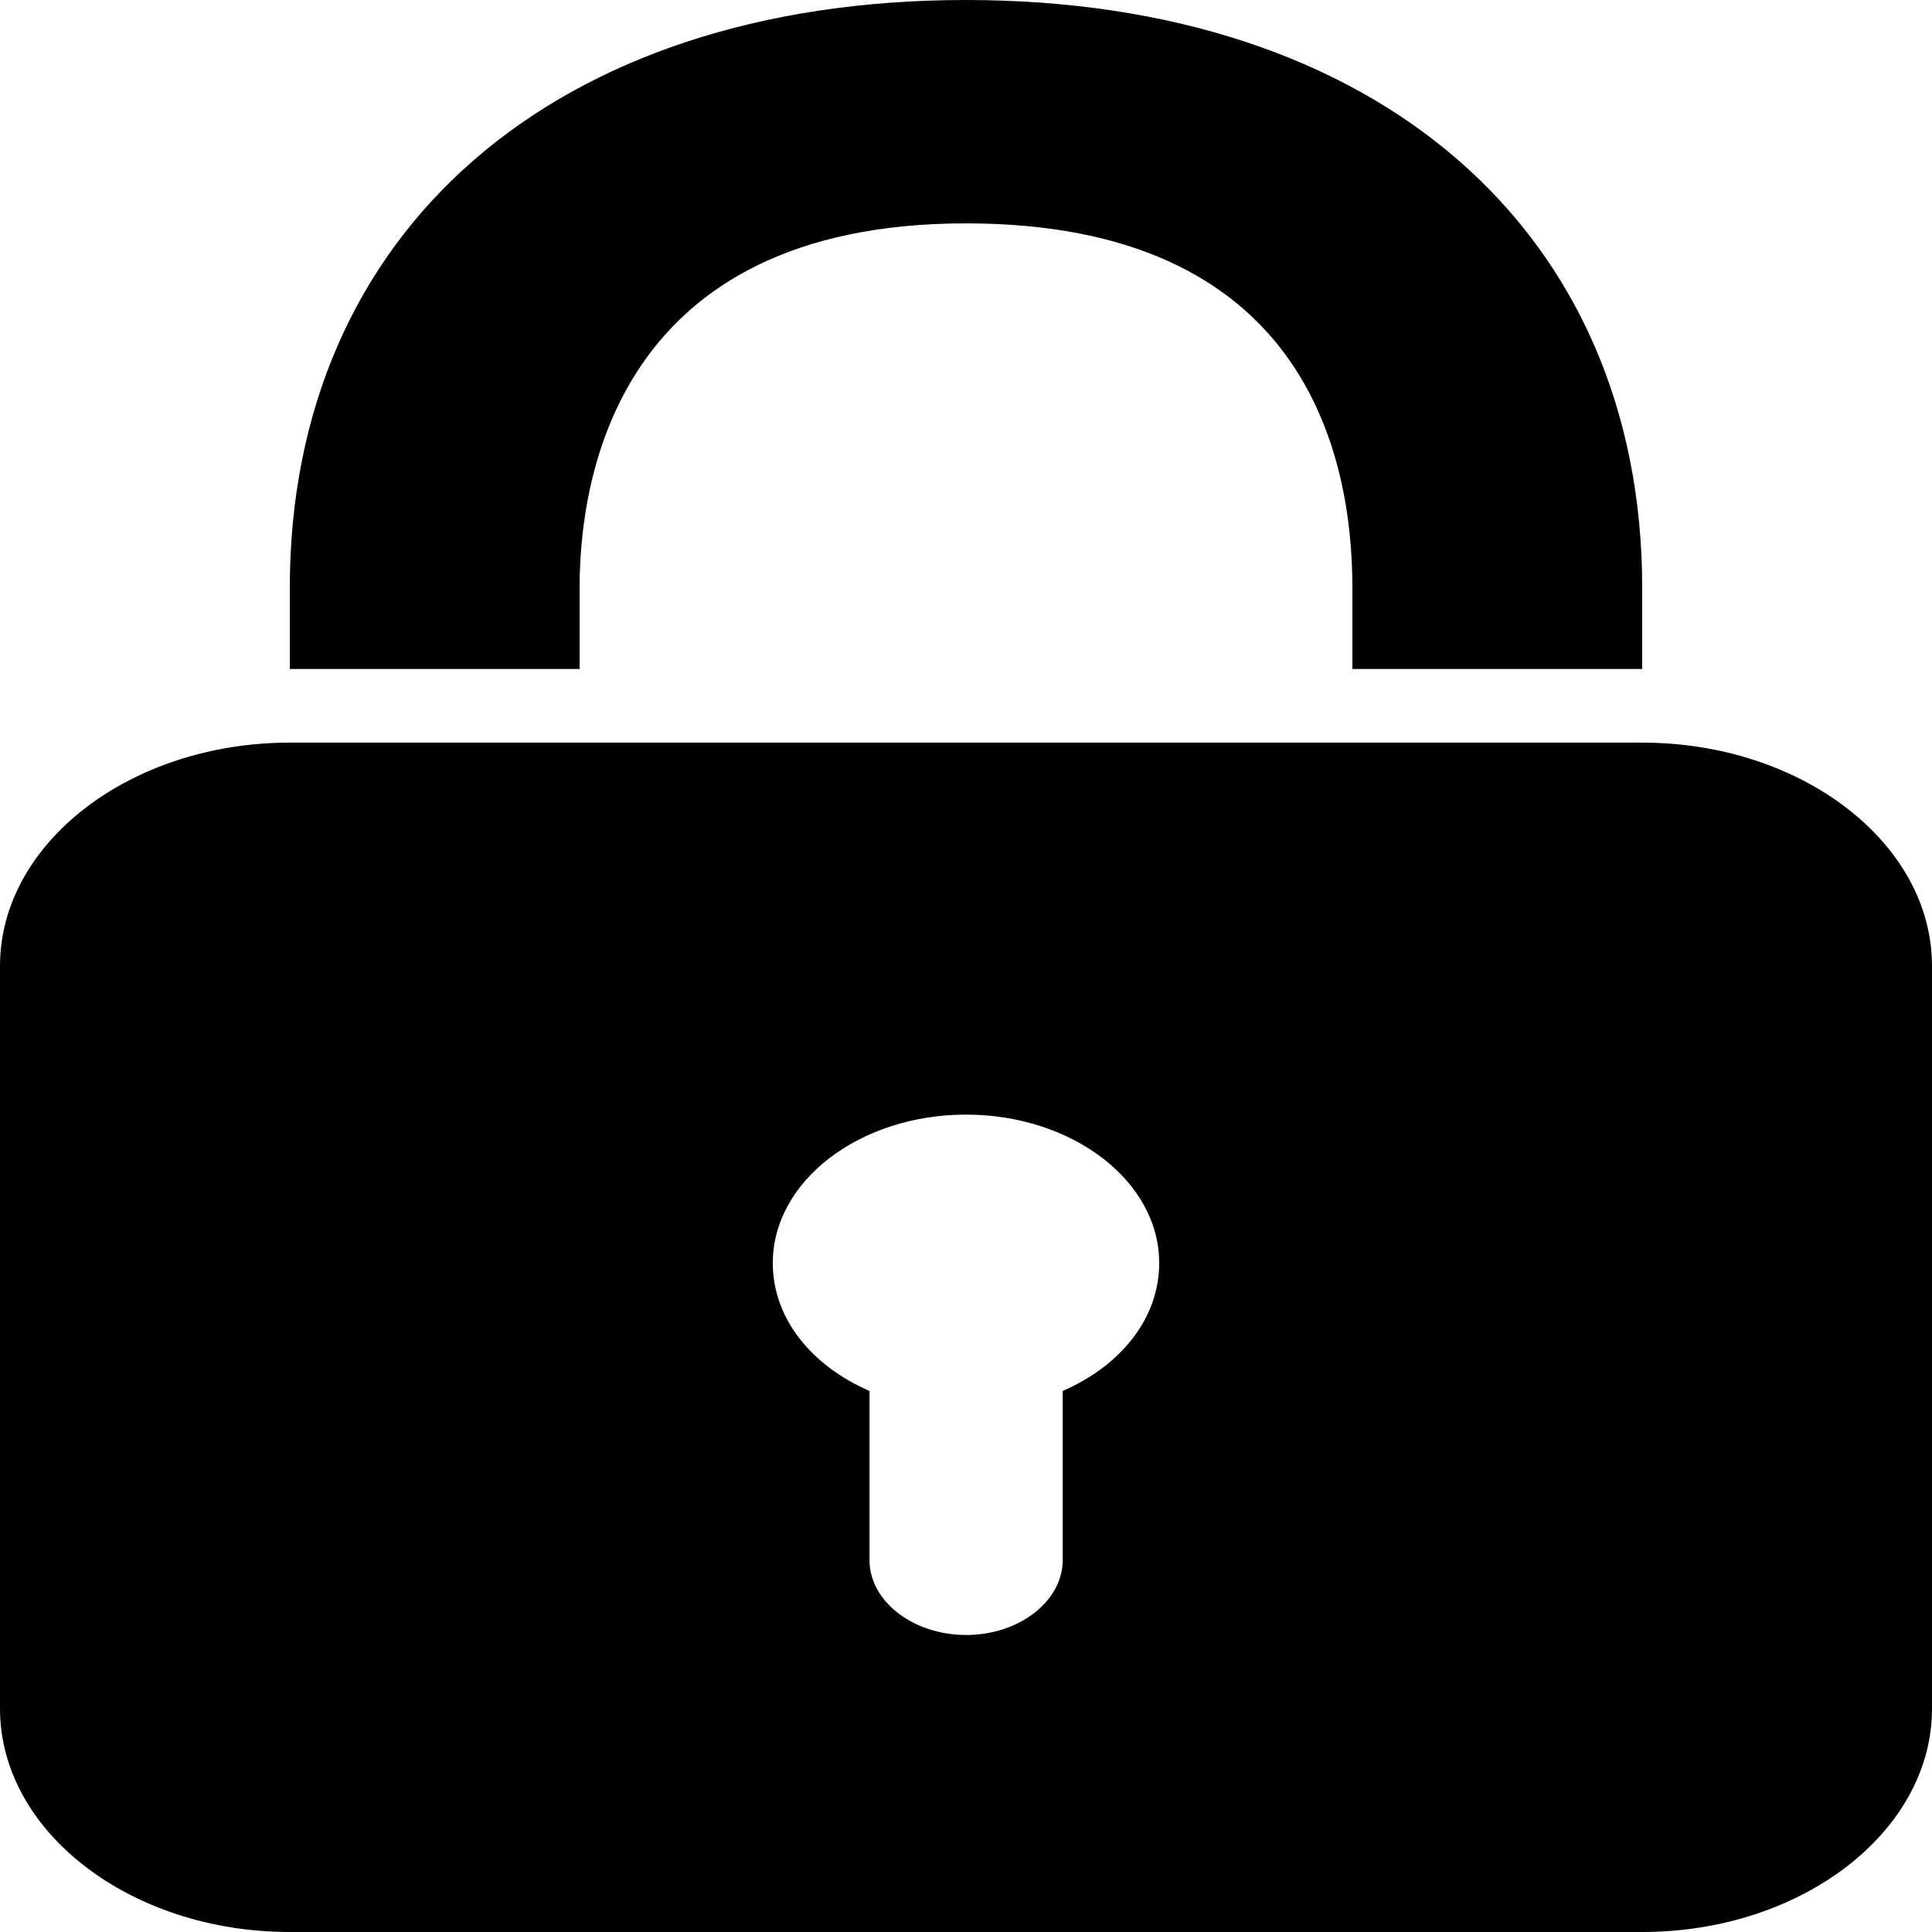
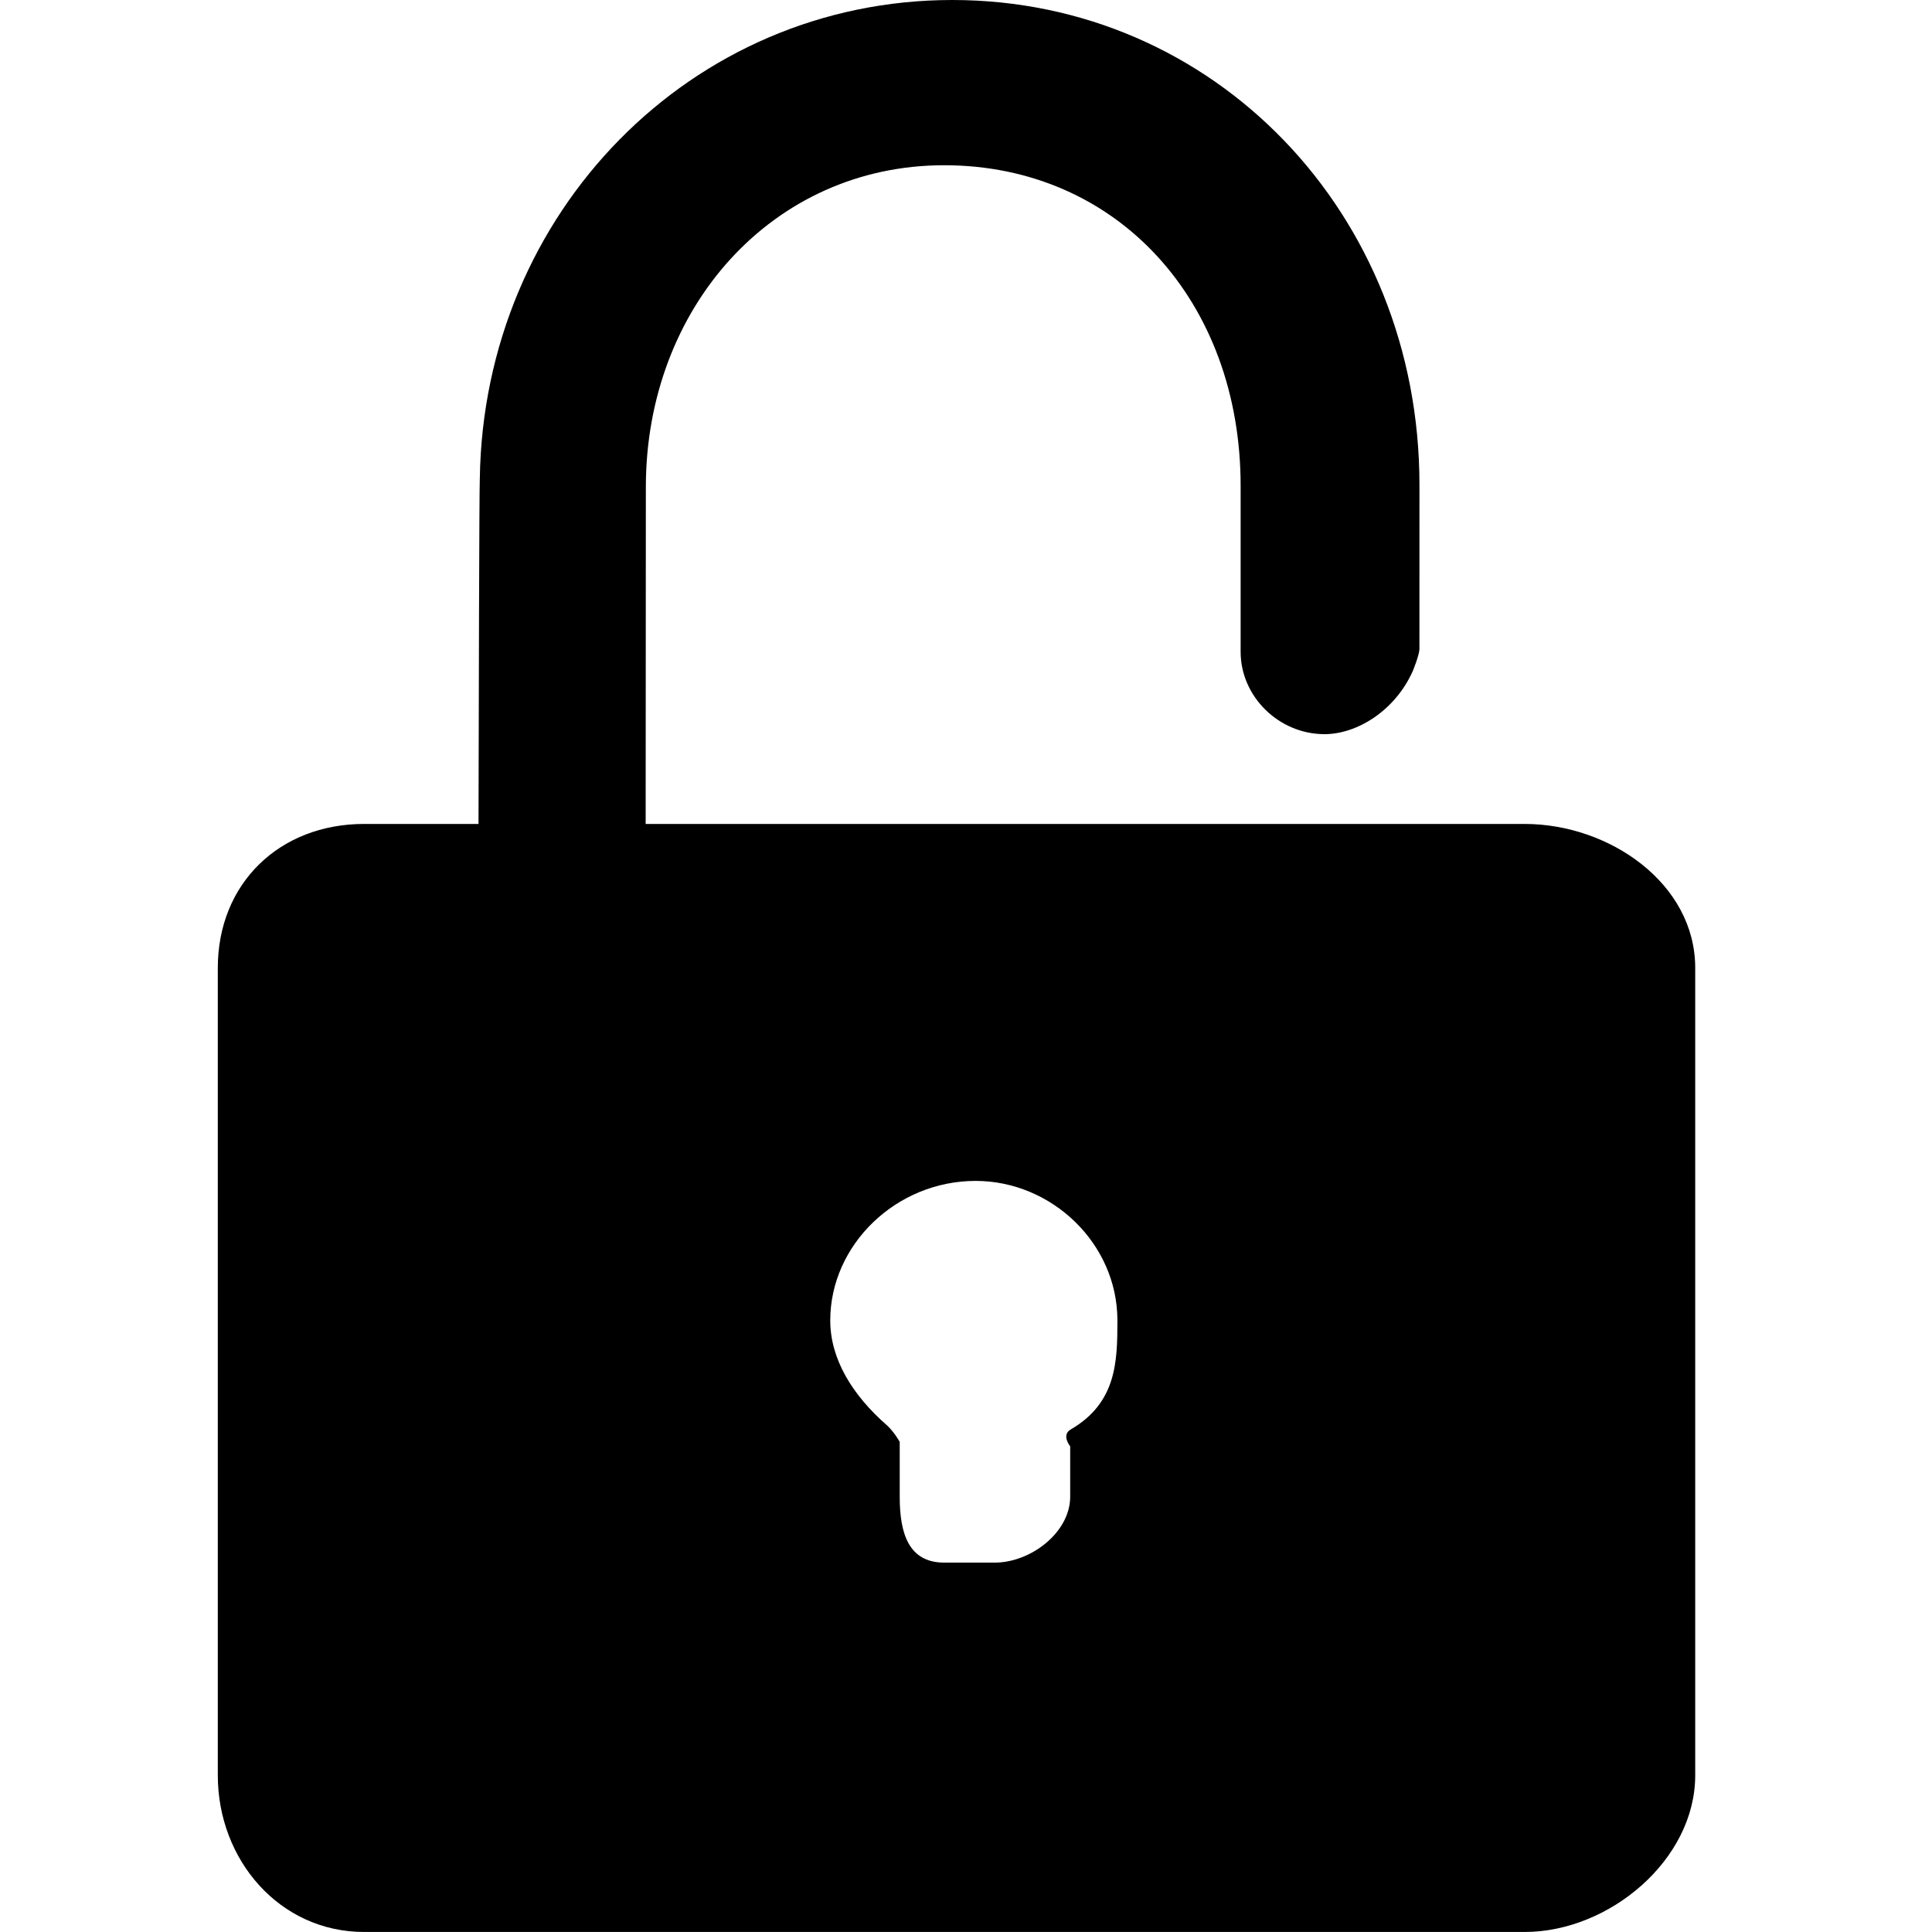
- <svg xmlns="http://www.w3.org/2000/svg" width="128" height="128">
-   <path d="M108.8 44.322H89.6v-5.36c0-9.04-3.308-24.163-25.6-24.163-23.145 0-25.6 16.881-25.6 24.162v5.361H19.2v-5.36C19.2 15.281 36.798 0 64 0c27.202 0 44.8 15.281 44.8 38.961v5.361zm-32 39.356c0-5.44-5.763-9.832-12.8-9.832-7.037 0-12.8 4.392-12.8 9.832 0 3.682 2.567 6.808 6.407 8.477v11.205c0 2.718 2.875 4.962 6.4 4.962 3.524 0 6.4-2.244 6.4-4.962V92.155c3.833-1.669 6.393-4.795 6.393-8.477zM128 64v49.201c0 8.158-8.645 14.799-19.2 14.799H19.2C8.651 128 0 121.359 0 113.201V64c0-8.153 8.645-14.799 19.2-14.799h89.6c10.555 0 19.2 6.646 19.2 14.799z" />
+ <svg xmlns="http://www.w3.org/2000/svg" t="1574500779943" class="icon" viewBox="0 0 1024 1024" version="1.1" p-id="4603" width="200" height="200">
+   <defs>
+     <style type="text/css" />
+   </defs>
+   <path d="M808.117 436.706H342.212l0.105-178.568c0-94.961 67.087-170.556 158.088-170.556 91.979 0 157.154 72.343 157.154 169.879v88.019c0 23.657 20.194 43.64 44.469 43.64 16.986 0 37.225-12.168 46.758-33.4 0 0 3.539-8.584 3.539-11.821l0.015-86.935C752.354 113.092 643.644 0 504.727 0c-138.421 0-248.41 112.745-250.413 253.591-0.316 6.159-0.572 122.88-0.693 183.115h-60.627c-44.815 0-77.553 31.488-77.553 76.303v427.957c0 44.815 32.738 83.019 77.553 83.019h615.108c44.815 0 90.398-38.204 90.398-83.019V513.009C898.515 468.194 852.932 436.706 808.117 436.706zM567.356 757.73c-4.894 3.012-0.136 8.855-0.136 8.855v26.729c0 18.929-20.917 34.906-40.026 34.906h-26.699c-18.854 0-23.627-15.36-23.627-34.906v-29.109s-2.711-4.894-6.475-8.493c-19.049-16.58-30.344-35.75-30.344-55.853 0-40.087 34.936-73.954 77.041-73.954 40.358 0 75.159 33.175 75.159 73.954-0.015 21.594-0.301 43.656-24.892 57.871z" p-id="4604" />
</svg>
